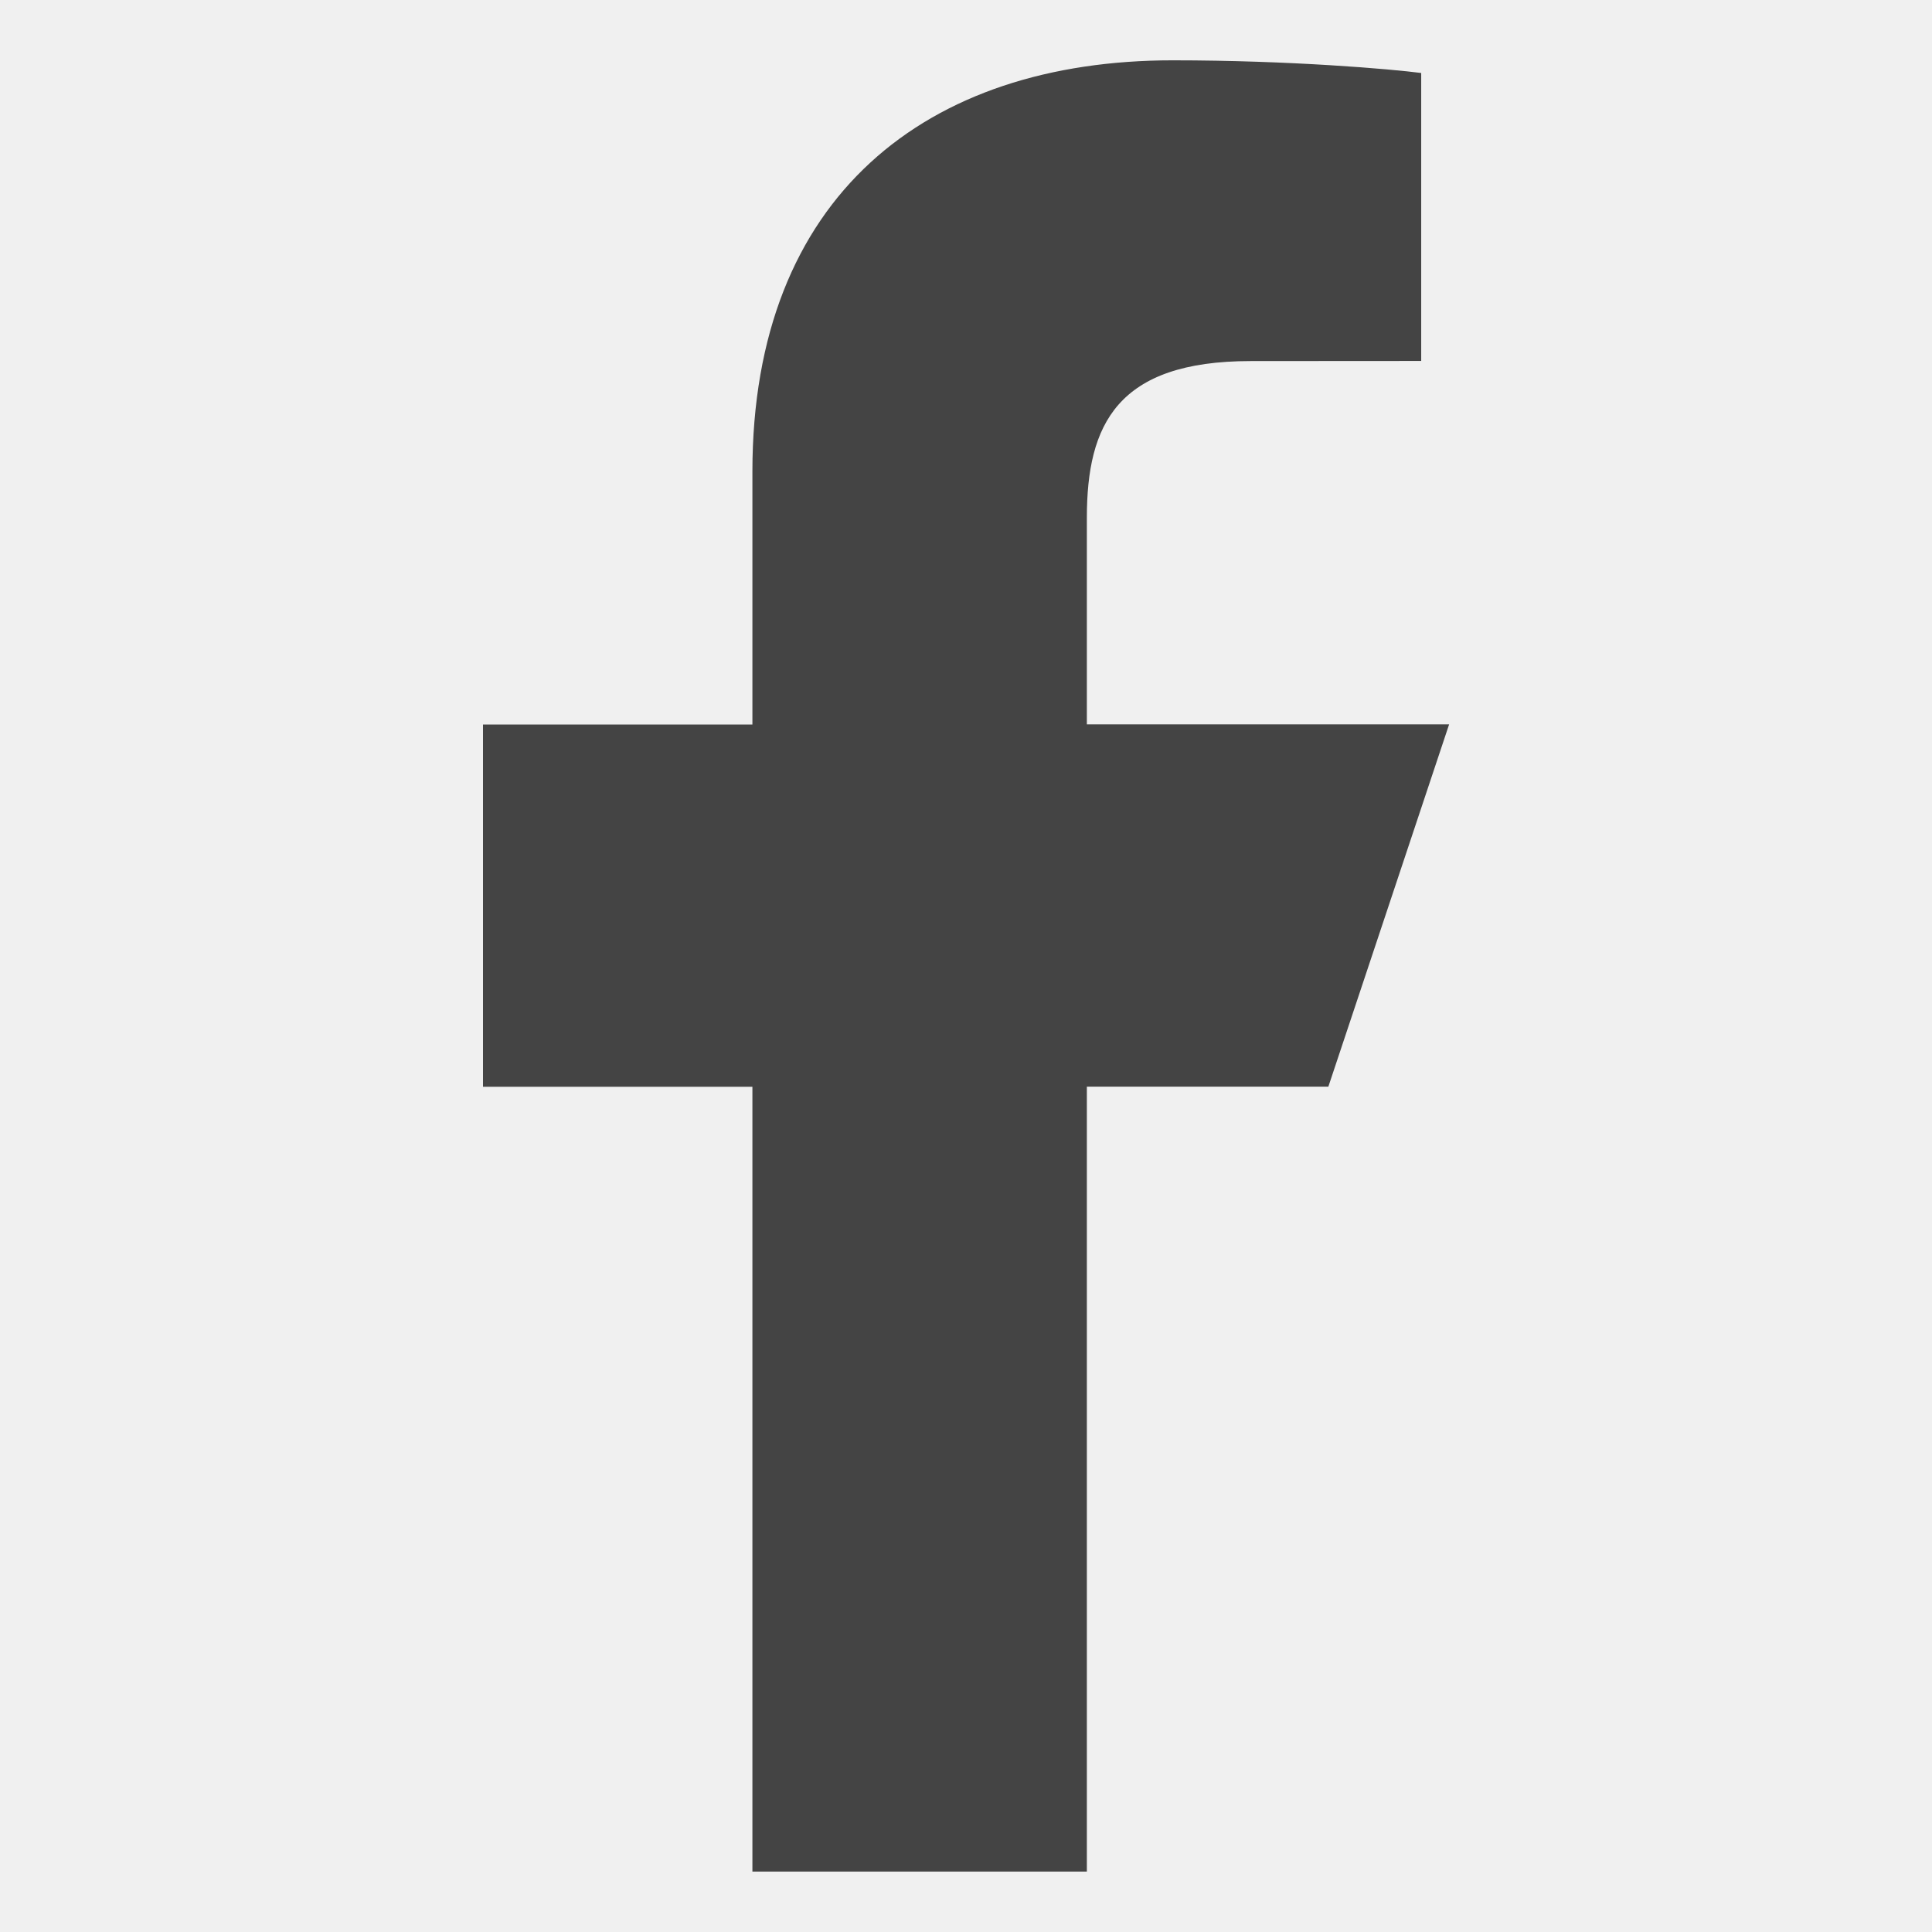
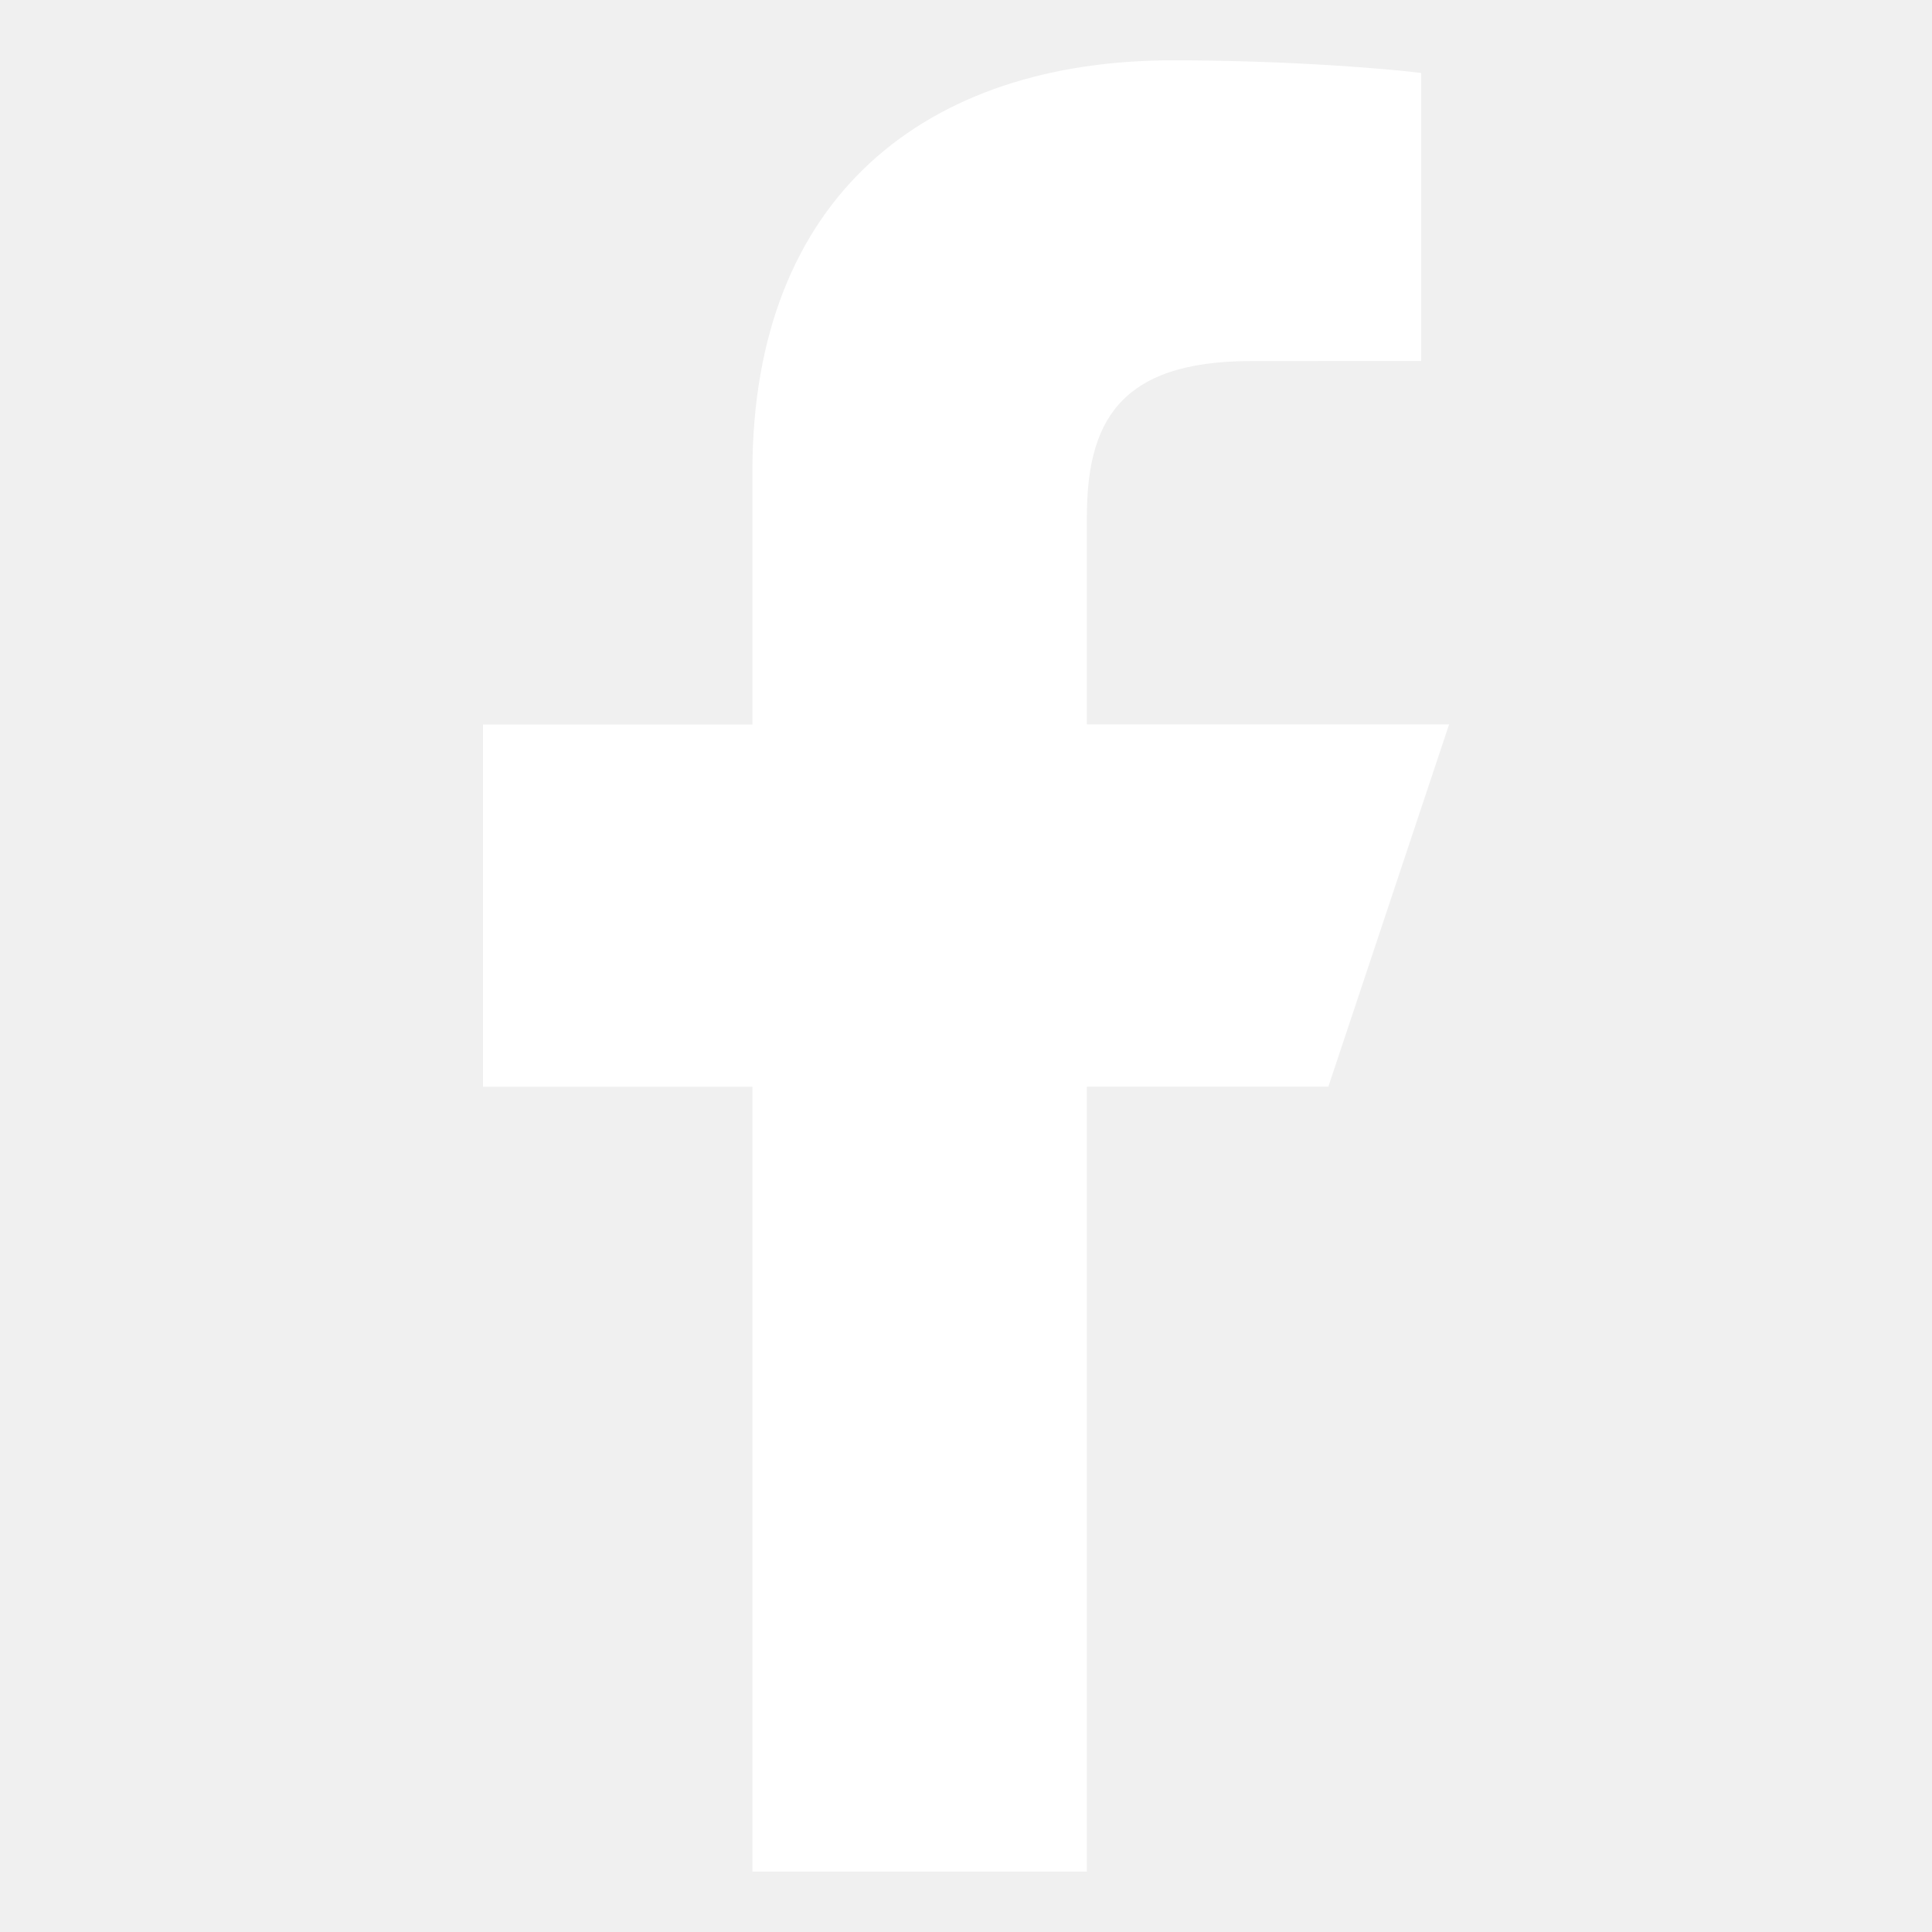
<svg xmlns="http://www.w3.org/2000/svg" version="1.1" width="18" height="18" viewBox="0 0 18 18">
-   <path fill="#444" d="M7.010 17.438v-7.313h-2.51v-3.375h2.51v-2.357c0-2.567 1.625-3.831 3.916-3.831 1.097 0 2.040 0.082 2.315 0.118v2.683l-1.588 0.001c-1.246 0-1.527 0.592-1.527 1.46v1.925h3.375l-1.125 3.375h-2.25v7.313h-3.115z" />
+   <path fill="white" d="M7.010 17.438v-7.313h-2.51v-3.375h2.51v-2.357c0-2.567 1.625-3.831 3.916-3.831 1.097 0 2.040 0.082 2.315 0.118v2.683l-1.588 0.001c-1.246 0-1.527 0.592-1.527 1.46v1.925h3.375l-1.125 3.375h-2.25v7.313h-3.115z" />
</svg>
